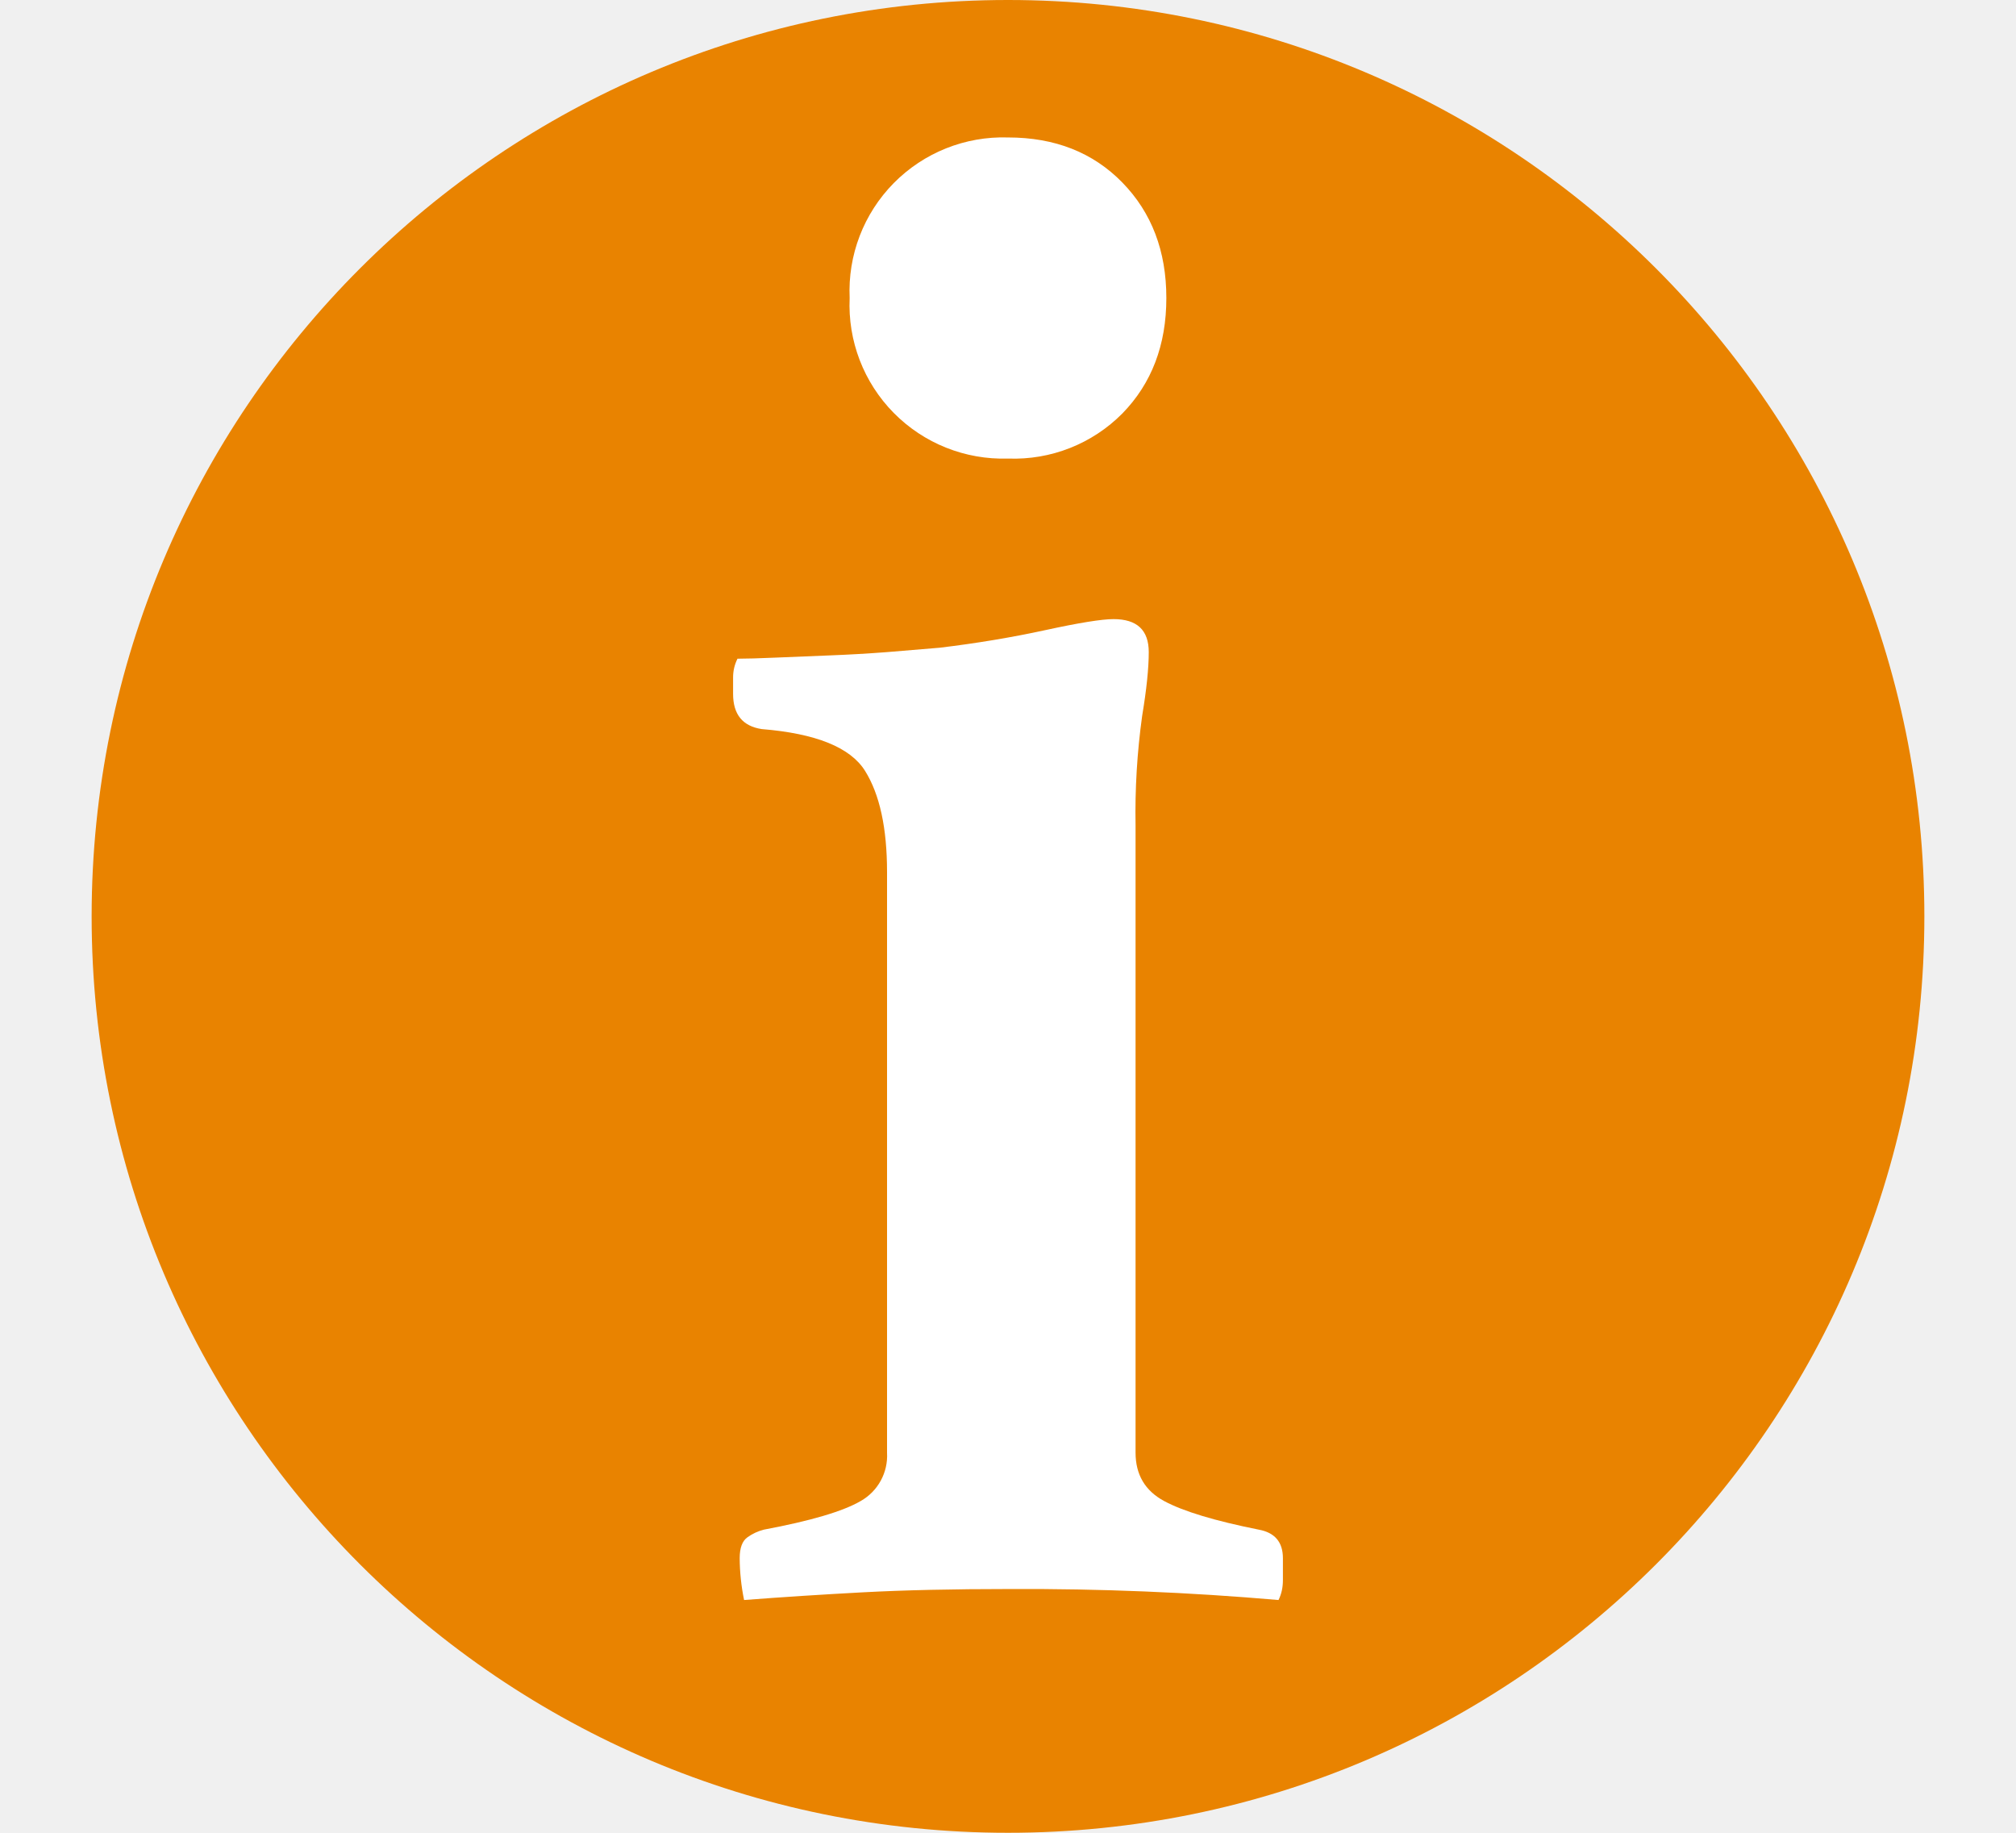
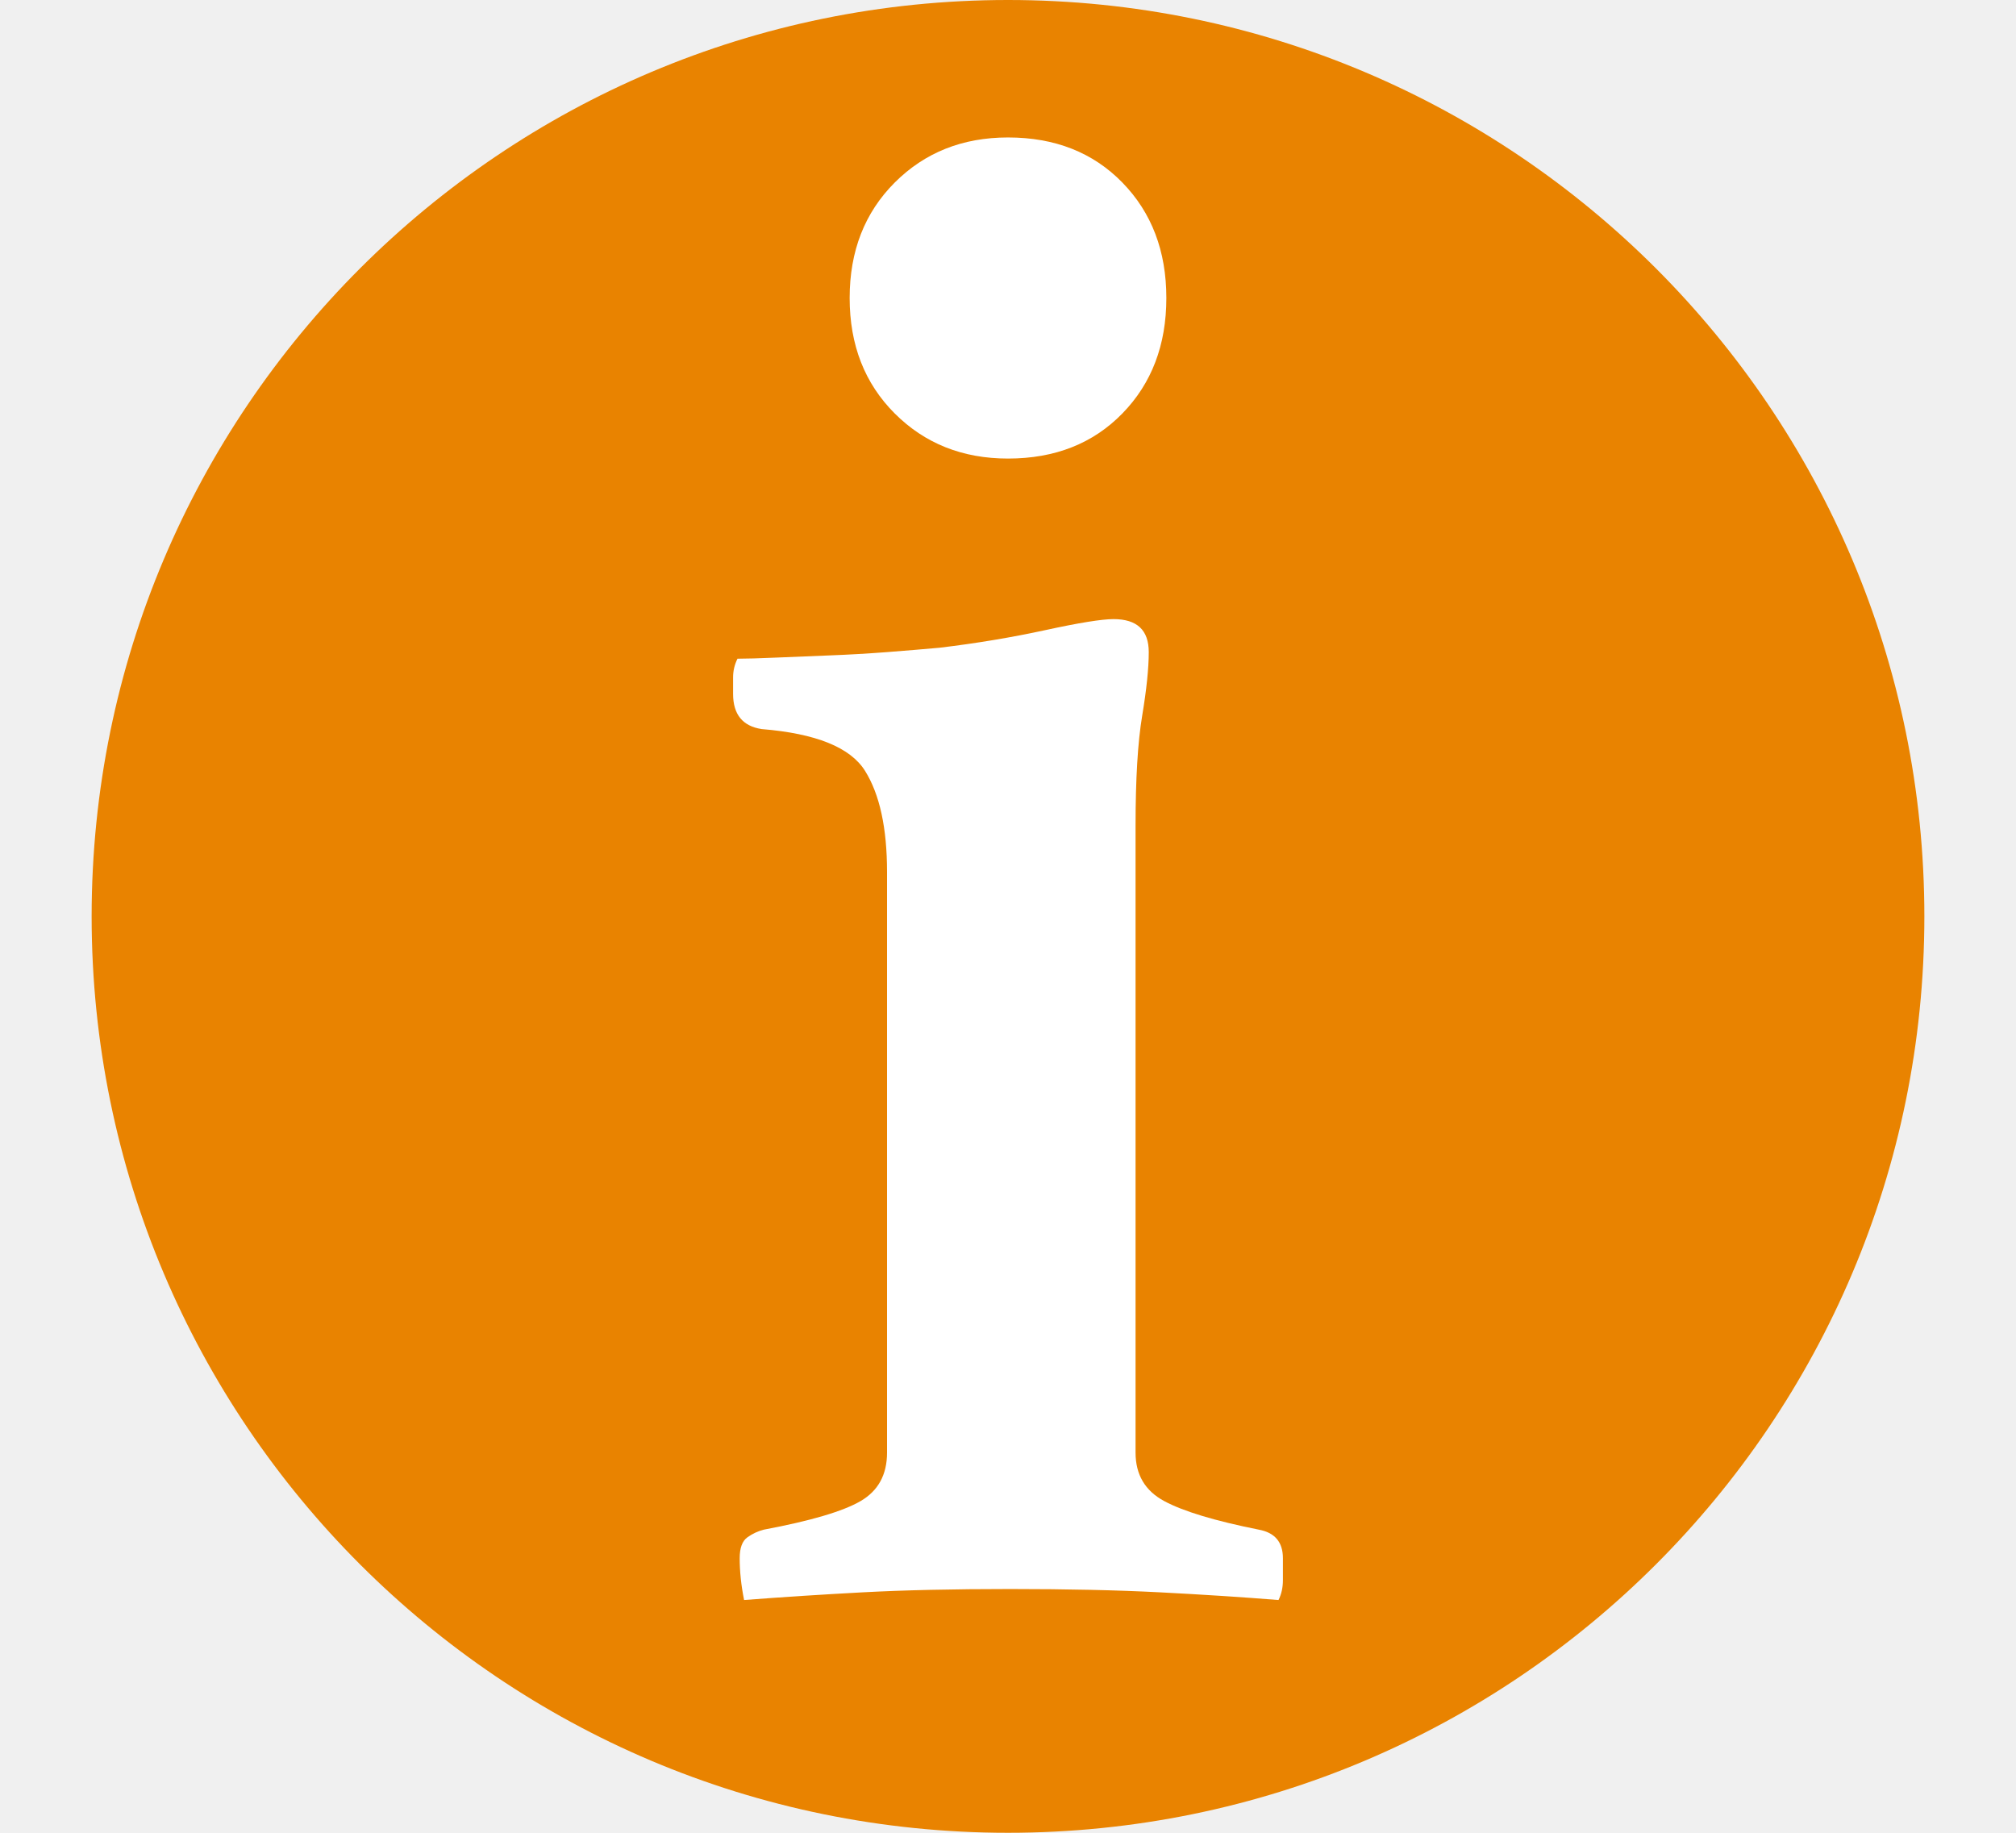
- <svg xmlns="http://www.w3.org/2000/svg" width="11" height="10" viewBox="0 0 11 10">
-   <g fill="none" fill-rule="evenodd">
-     <circle fill="#E98300" cx="5.5" cy="5" r="5" />
-     <path d="M5.512 8.67c-.312 0-.58.006-.804.018-.224.012-.44.026-.648.042a1.164 1.164 0 0 1-.024-.228c0-.056.014-.094.042-.114a.264.264 0 0 1 .09-.042c.256-.048.432-.1.528-.156a.284.284 0 0 0 .144-.264V4.758c0-.24-.04-.424-.12-.552-.08-.128-.268-.204-.564-.228C4.052 3.962 4 3.898 4 3.786v-.09c0-.036.008-.07.024-.102.048 0 .118-.002.21-.006l.294-.012c.104-.004.208-.01.312-.018l.288-.024c.2-.024.392-.056.576-.096.184-.04.308-.06.372-.06.128 0 .192.06.192.18 0 .088-.012.204-.036.348a3.859 3.859 0 0 0-.036.6v3.42c0 .12.052.208.156.264.104.056.276.108.516.156.088.016.132.068.132.156v.12c0 .04-.008.076-.024.108a16.052 16.052 0 0 0-1.464-.06zm-.876-7.044A.838.838 0 0 1 5.5.75c.256 0 .464.082.624.246.16.164.24.374.24.63s-.08.466-.24.63a.833.833 0 0 1-.624.246.838.838 0 0 1-.864-.876z" fill="#FFF" />
+ <svg xmlns="http://www.w3.org/2000/svg" width="11px" height="10px" viewBox="0 0 11 10" version="1.1">
+   <defs />
+   <g id="Page-1" stroke="none" stroke-width="1" fill="none" fill-rule="evenodd">
+     <g id="Group">
+       <circle id="Oval" fill="#E98300" cx="5.5" cy="5" r="5" />
+       <path d="M5.512,8.67 C5.2,8.67 4.932,8.676 4.708,8.688 C4.484,8.7 4.268,8.714 4.06,8.73 C4.044,8.65 4.036,8.574 4.036,8.502 C4.036,8.446 4.05,8.408 4.078,8.388 C4.106,8.368 4.136,8.354 4.168,8.346 C4.424,8.298 4.6,8.246 4.696,8.19 C4.792,8.134 4.84,8.046 4.84,7.926 L4.84,4.758 C4.84,4.518 4.8,4.334 4.72,4.206 C4.64,4.078 4.452,4.002 4.156,3.978 C4.052,3.962 4,3.898 4,3.786 L4,3.696 C4,3.66 4.008,3.626 4.024,3.594 C4.072,3.594 4.142,3.592 4.234,3.588 C4.326,3.584 4.424,3.58 4.528,3.576 C4.632,3.572 4.736,3.566 4.84,3.558 C4.944,3.55 5.04,3.542 5.128,3.534 C5.328,3.51 5.52,3.478 5.704,3.438 C5.888,3.398 6.012,3.378 6.076,3.378 C6.204,3.378 6.268,3.438 6.268,3.558 C6.268,3.646 6.256,3.762 6.232,3.906 C6.208,4.05 6.196,4.25 6.196,4.506 L6.196,7.926 C6.196,8.046 6.248,8.134 6.352,8.19 C6.456,8.246 6.628,8.298 6.868,8.346 C6.956,8.362 7,8.414 7,8.502 L7,8.622 C7,8.662 6.992,8.698 6.976,8.73 C6.776,8.714 6.56,8.7 6.328,8.688 C6.096,8.676 5.824,8.67 5.512,8.67 Z M4.636,1.626 C4.636,1.37 4.718,1.16 4.882,0.996 C5.046,0.832 5.252,0.75 5.5,0.75 C5.756,0.75 5.964,0.832 6.124,0.996 C6.284,1.16 6.364,1.37 6.364,1.626 C6.364,1.882 6.284,2.092 6.124,2.256 C5.964,2.42 5.756,2.502 5.5,2.502 C5.252,2.502 5.046,2.42 4.882,2.256 C4.718,2.092 4.636,1.882 4.636,1.626 Z" id="i-copy-3" fill="#FFFFFF" />
+     </g>
  </g>
</svg>
